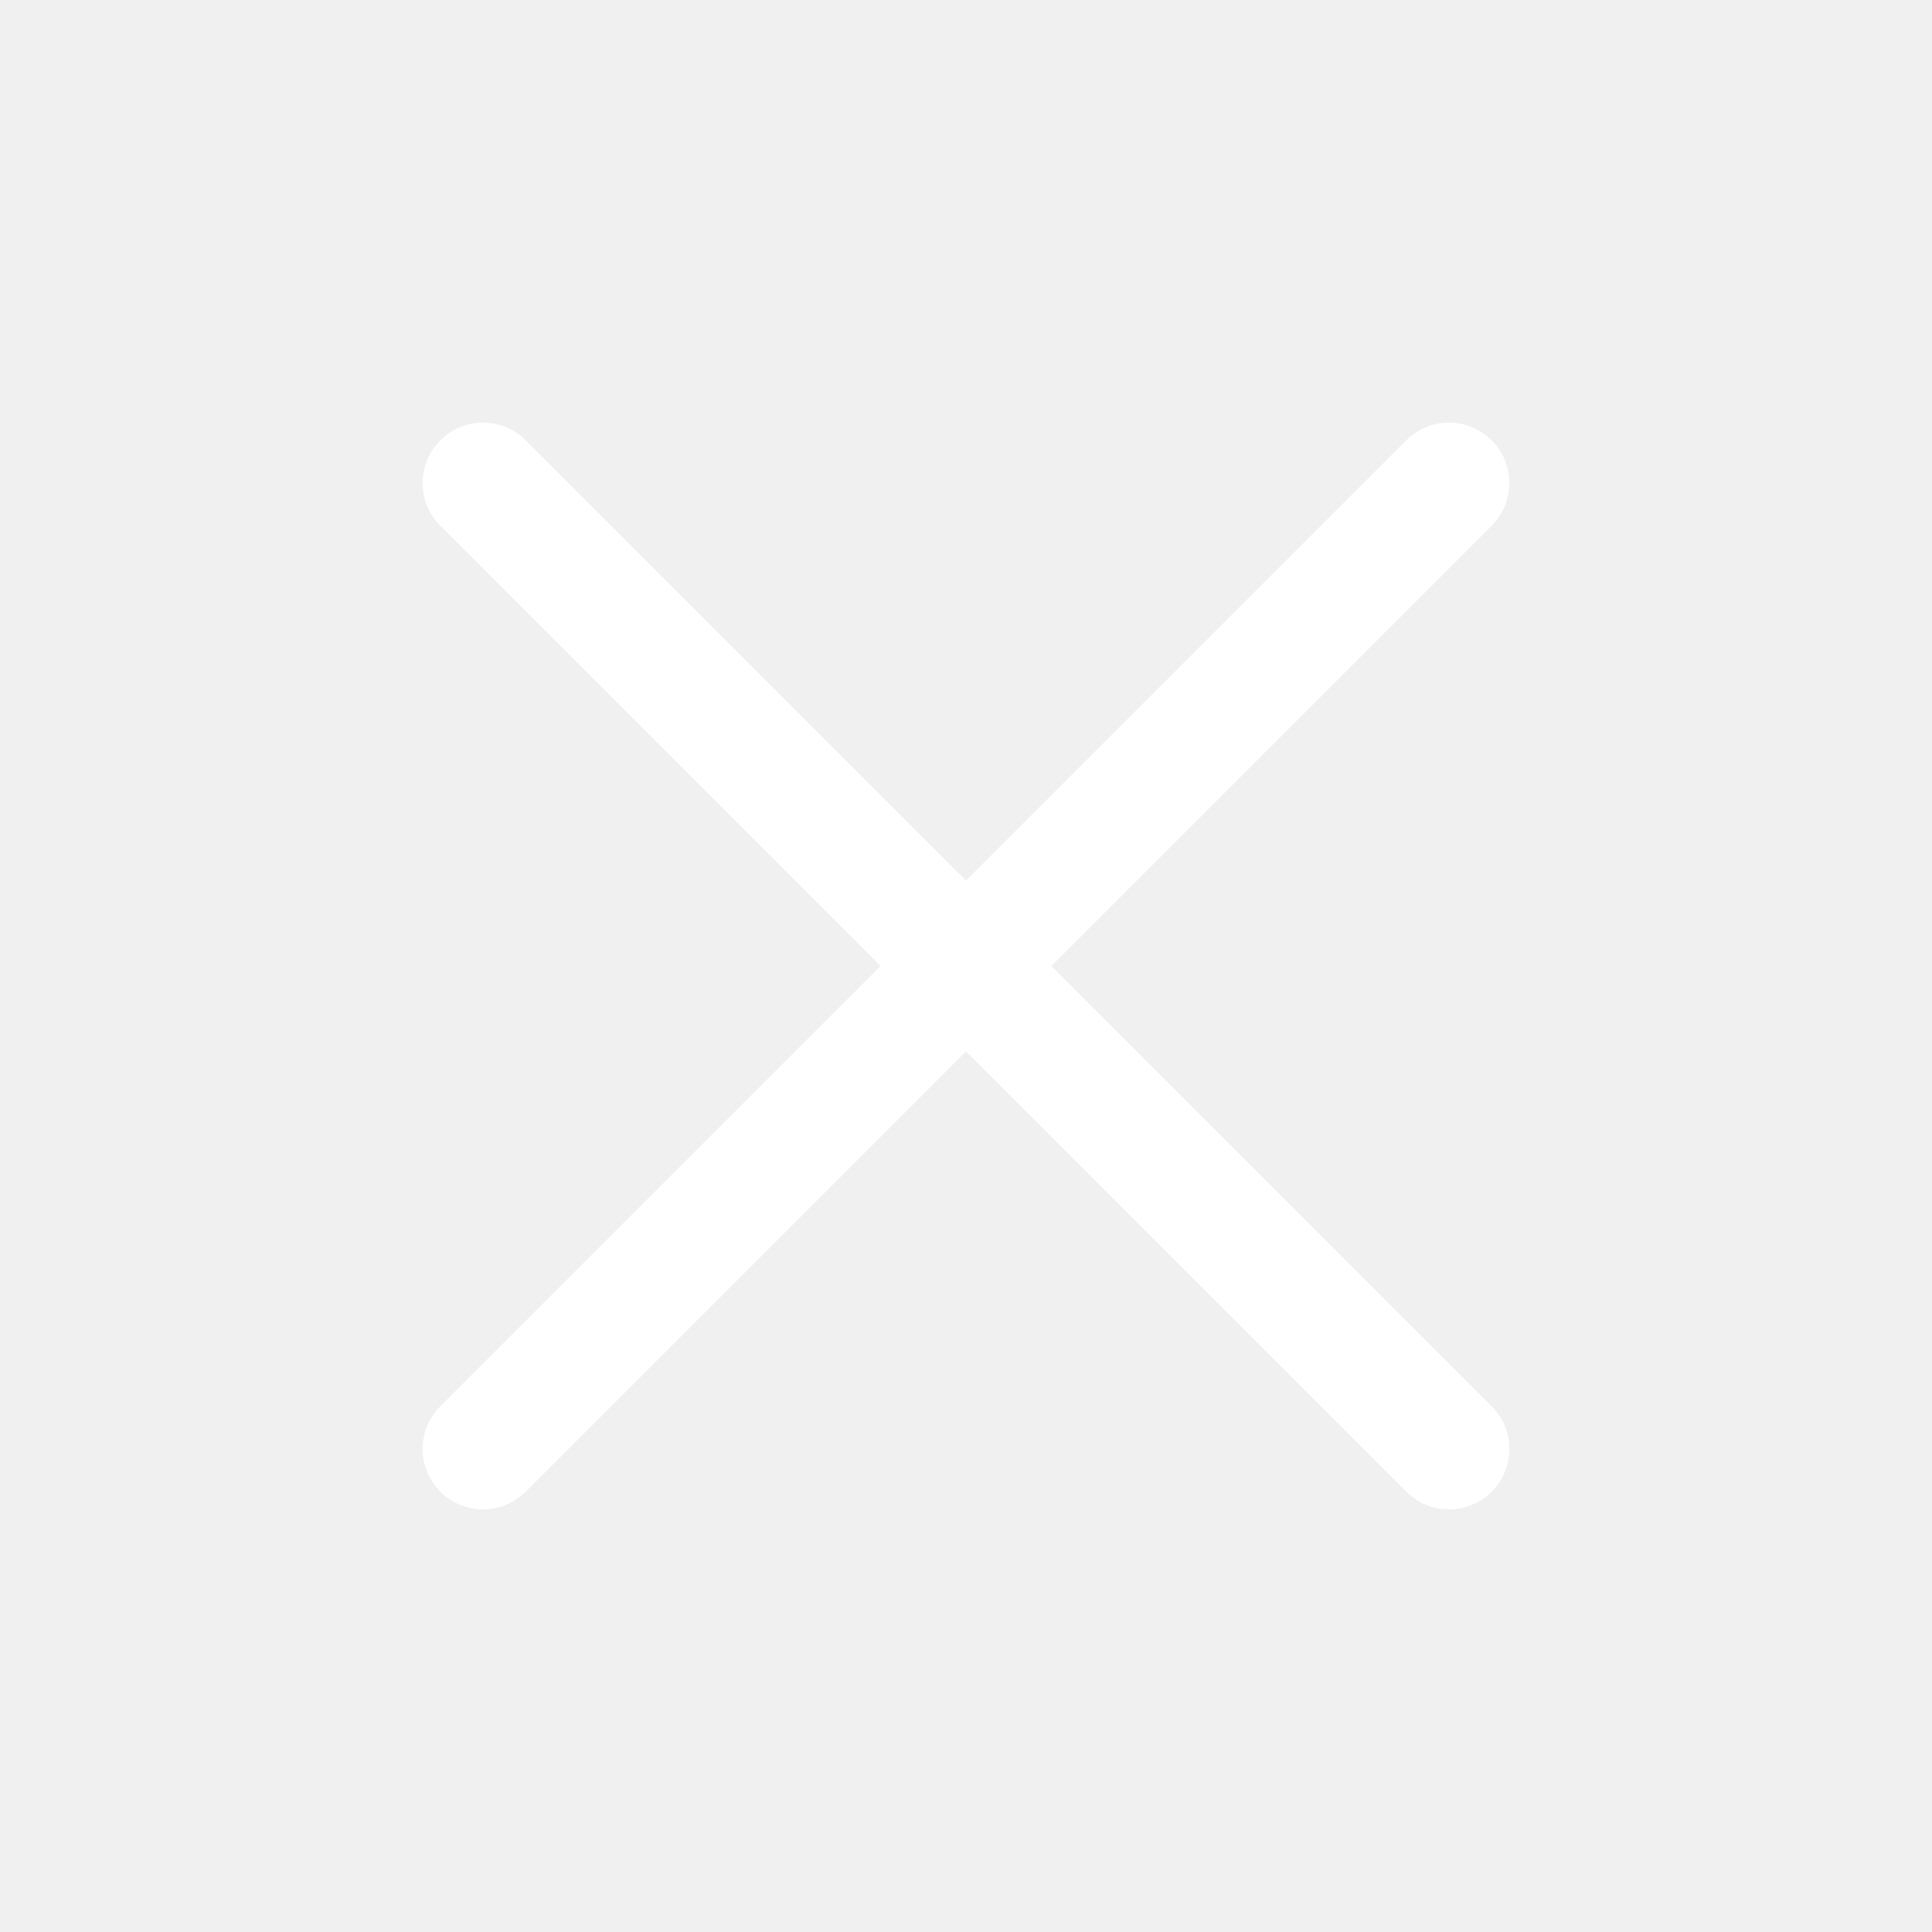
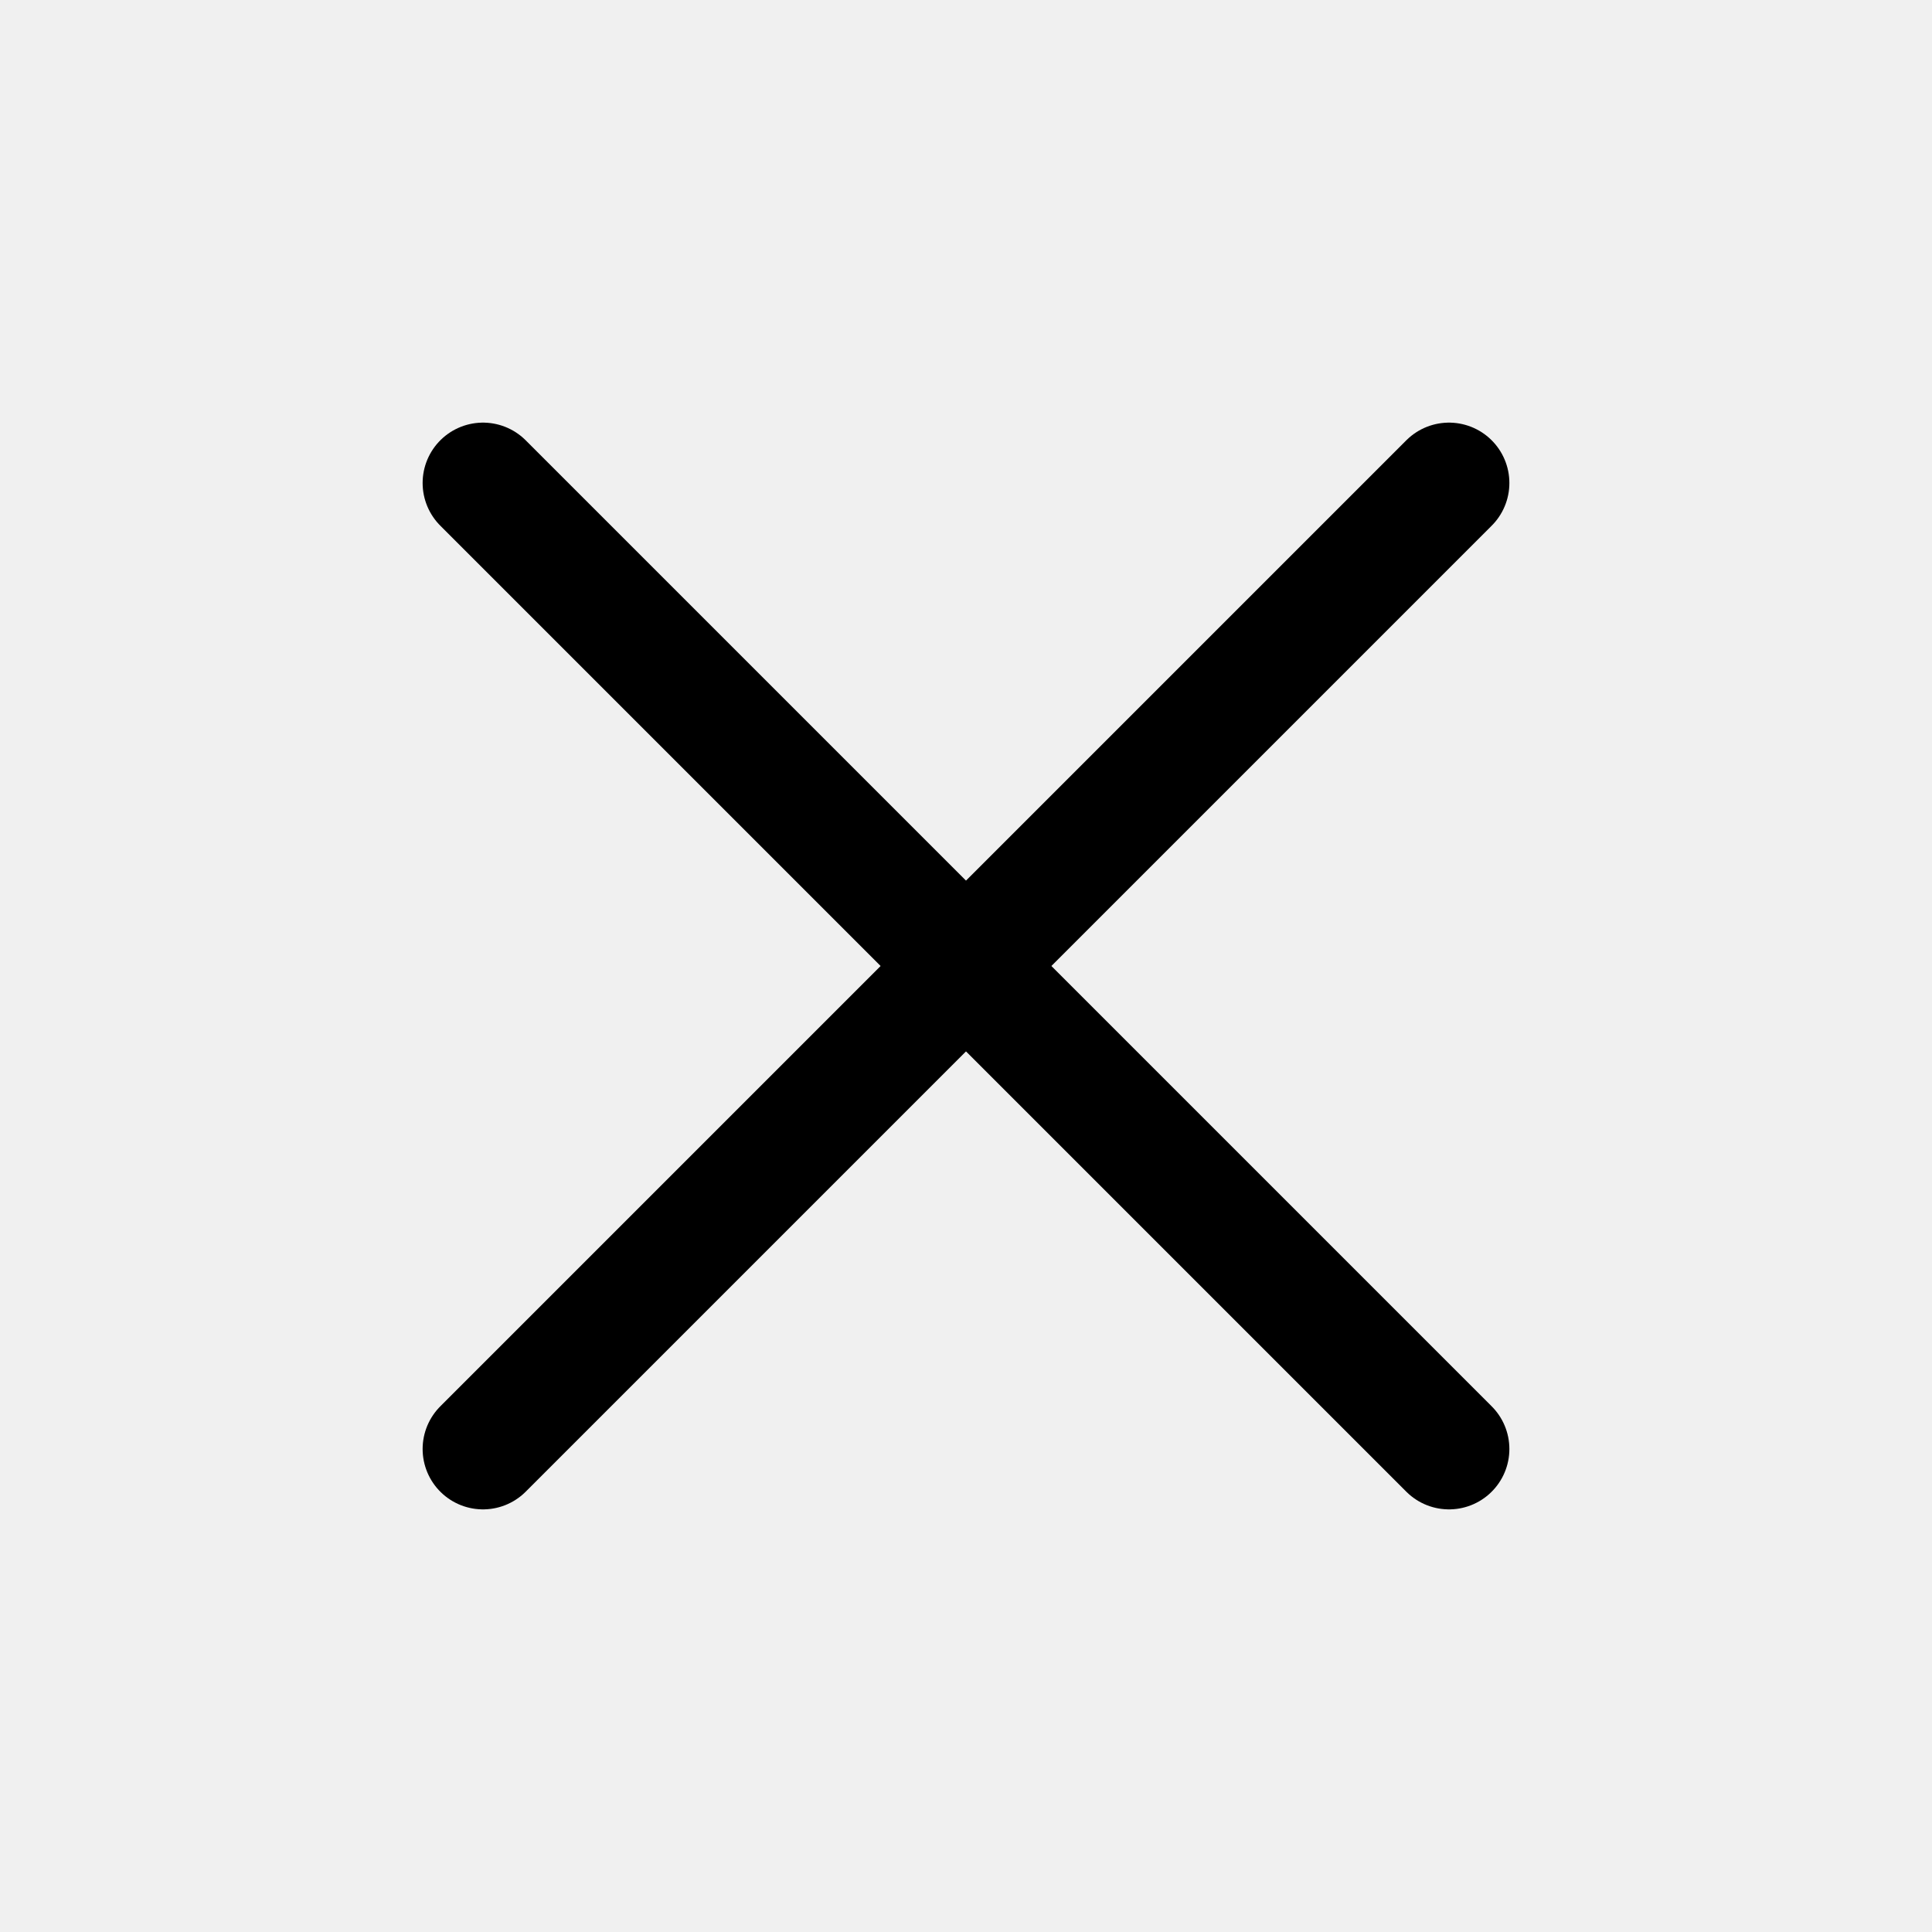
<svg xmlns="http://www.w3.org/2000/svg" width="32" height="32" viewBox="0 0 32 32" fill="none">
-   <path d="M8 8L16 16L24 8" stroke="white" stroke-width="2" stroke-linecap="round" />
-   <path d="M8 24L16 16L24 24" stroke="white" stroke-width="2" stroke-linecap="round" />
+   <path d="M8 8L16 16L24 8" stroke="black" stroke-width="2" stroke-linecap="round" />
+   <path d="M8 24L16 16L24 24" stroke="black" stroke-width="2" stroke-linecap="round" />
</svg>
